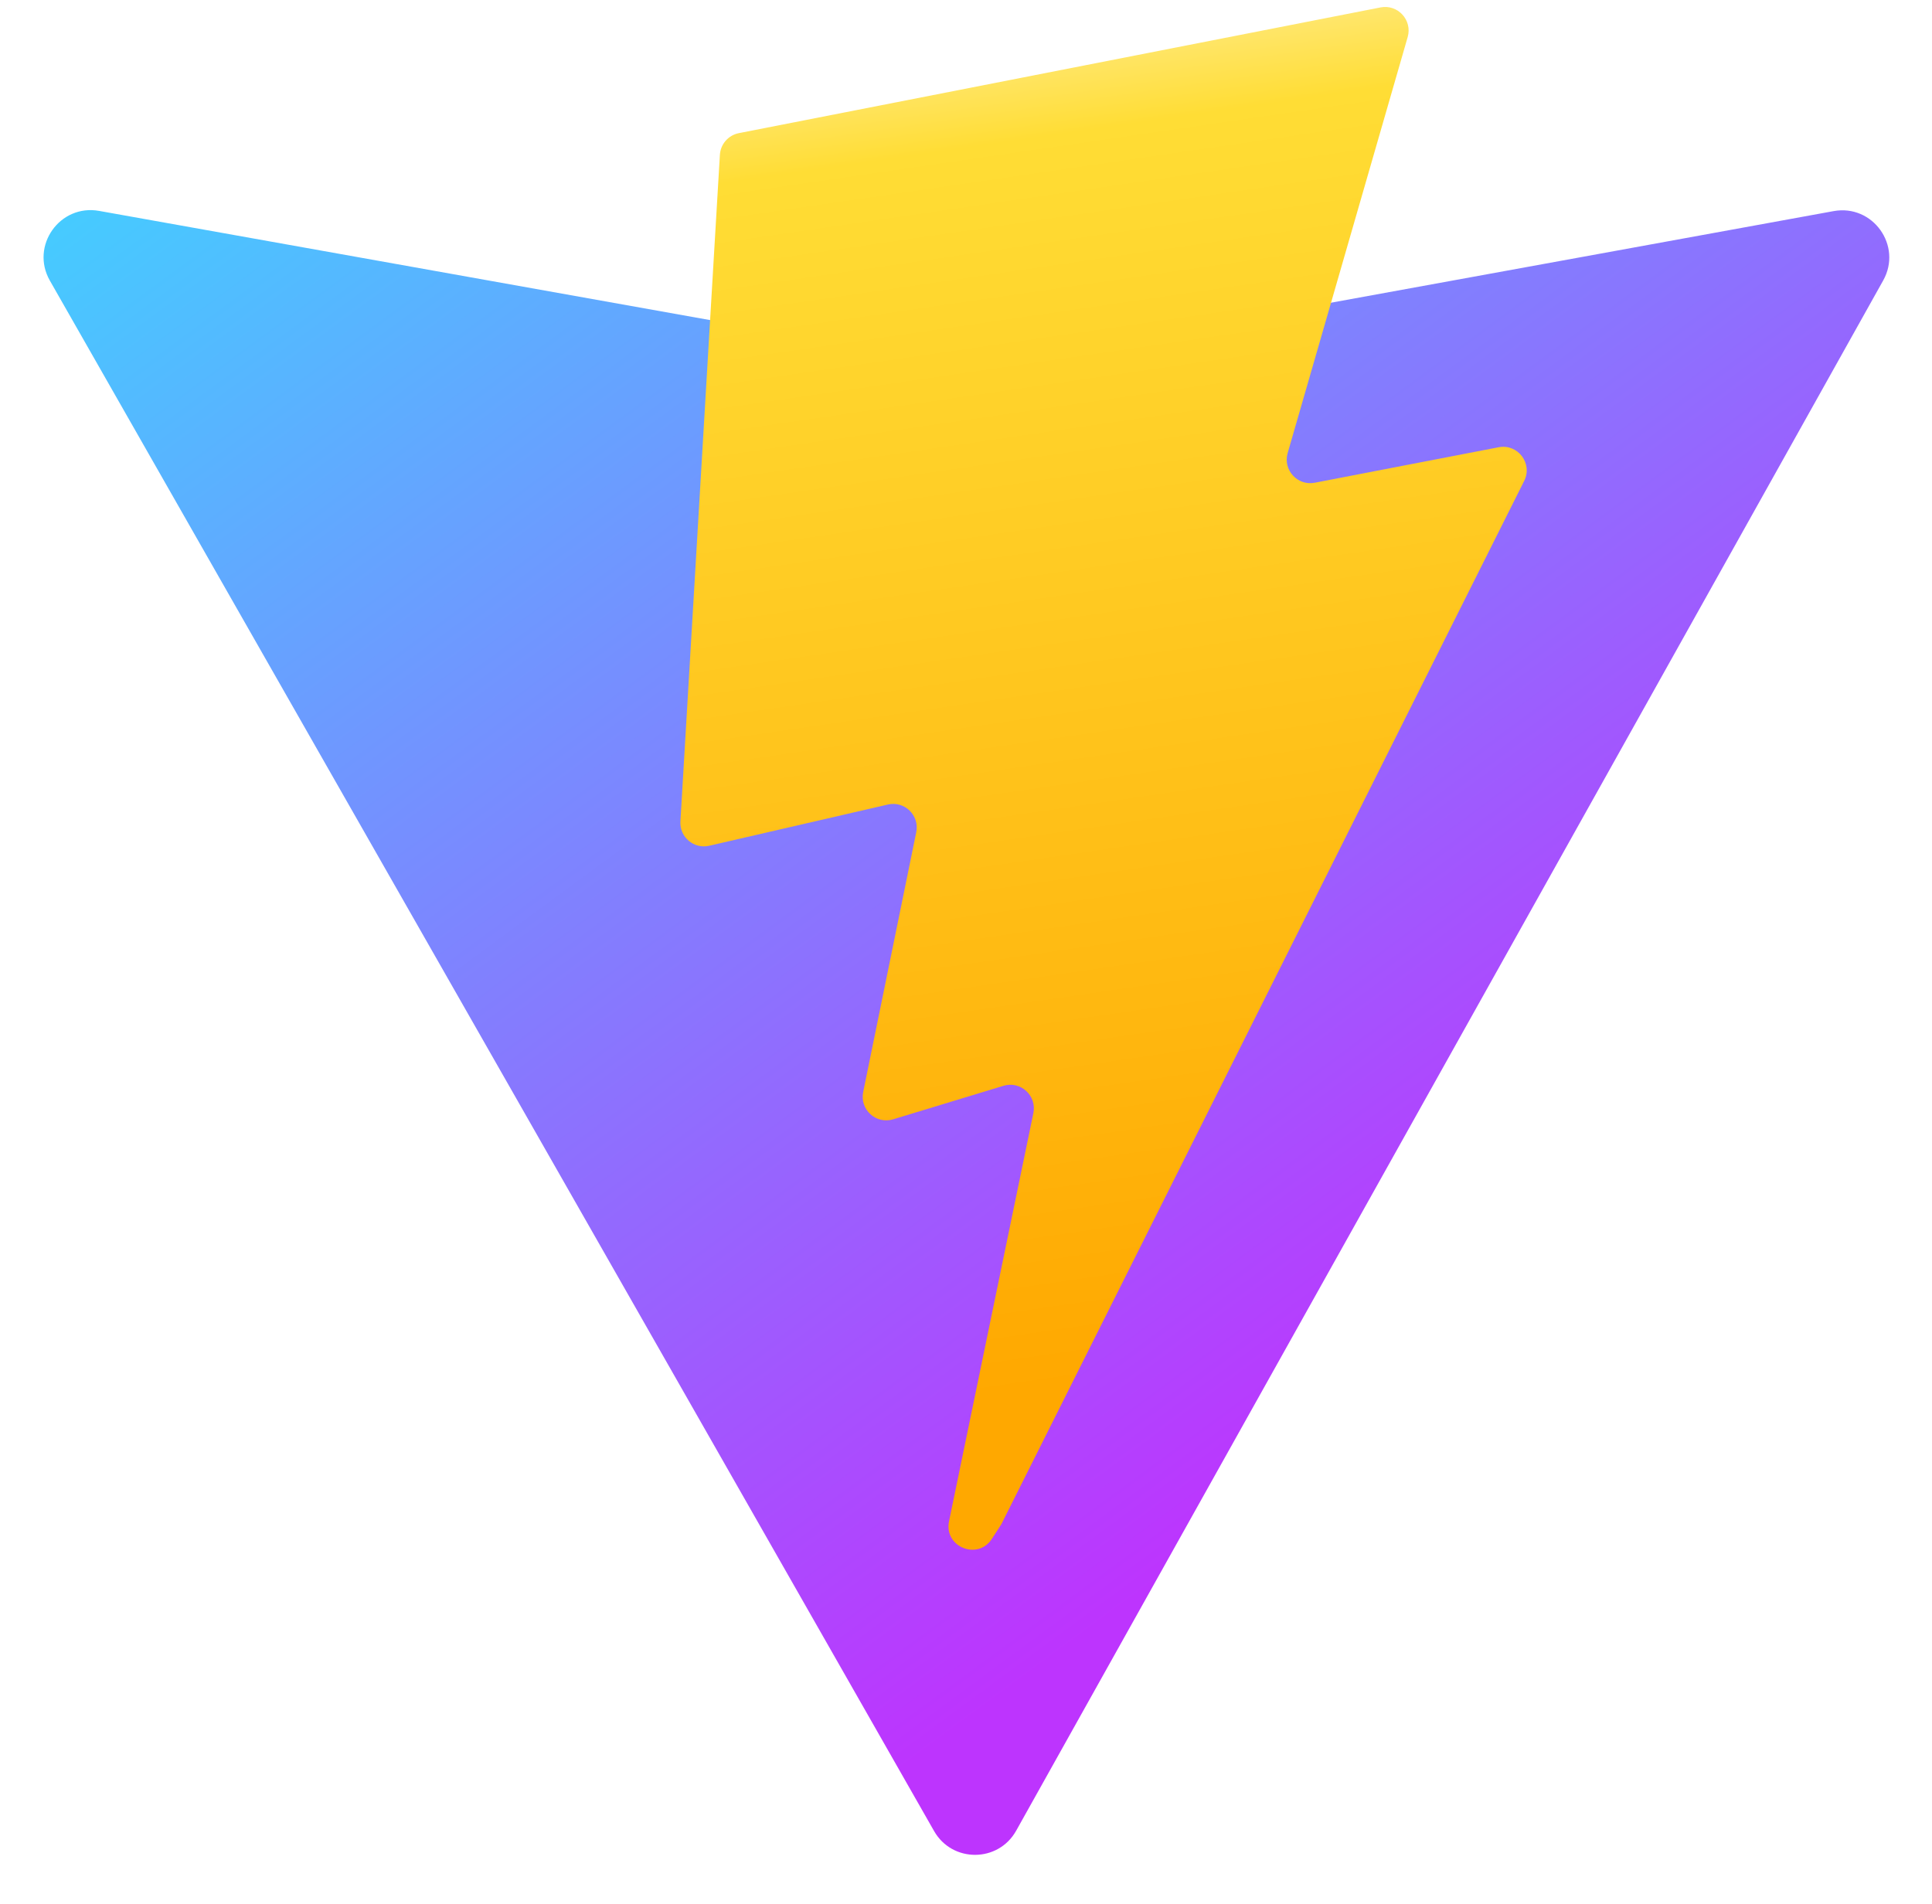
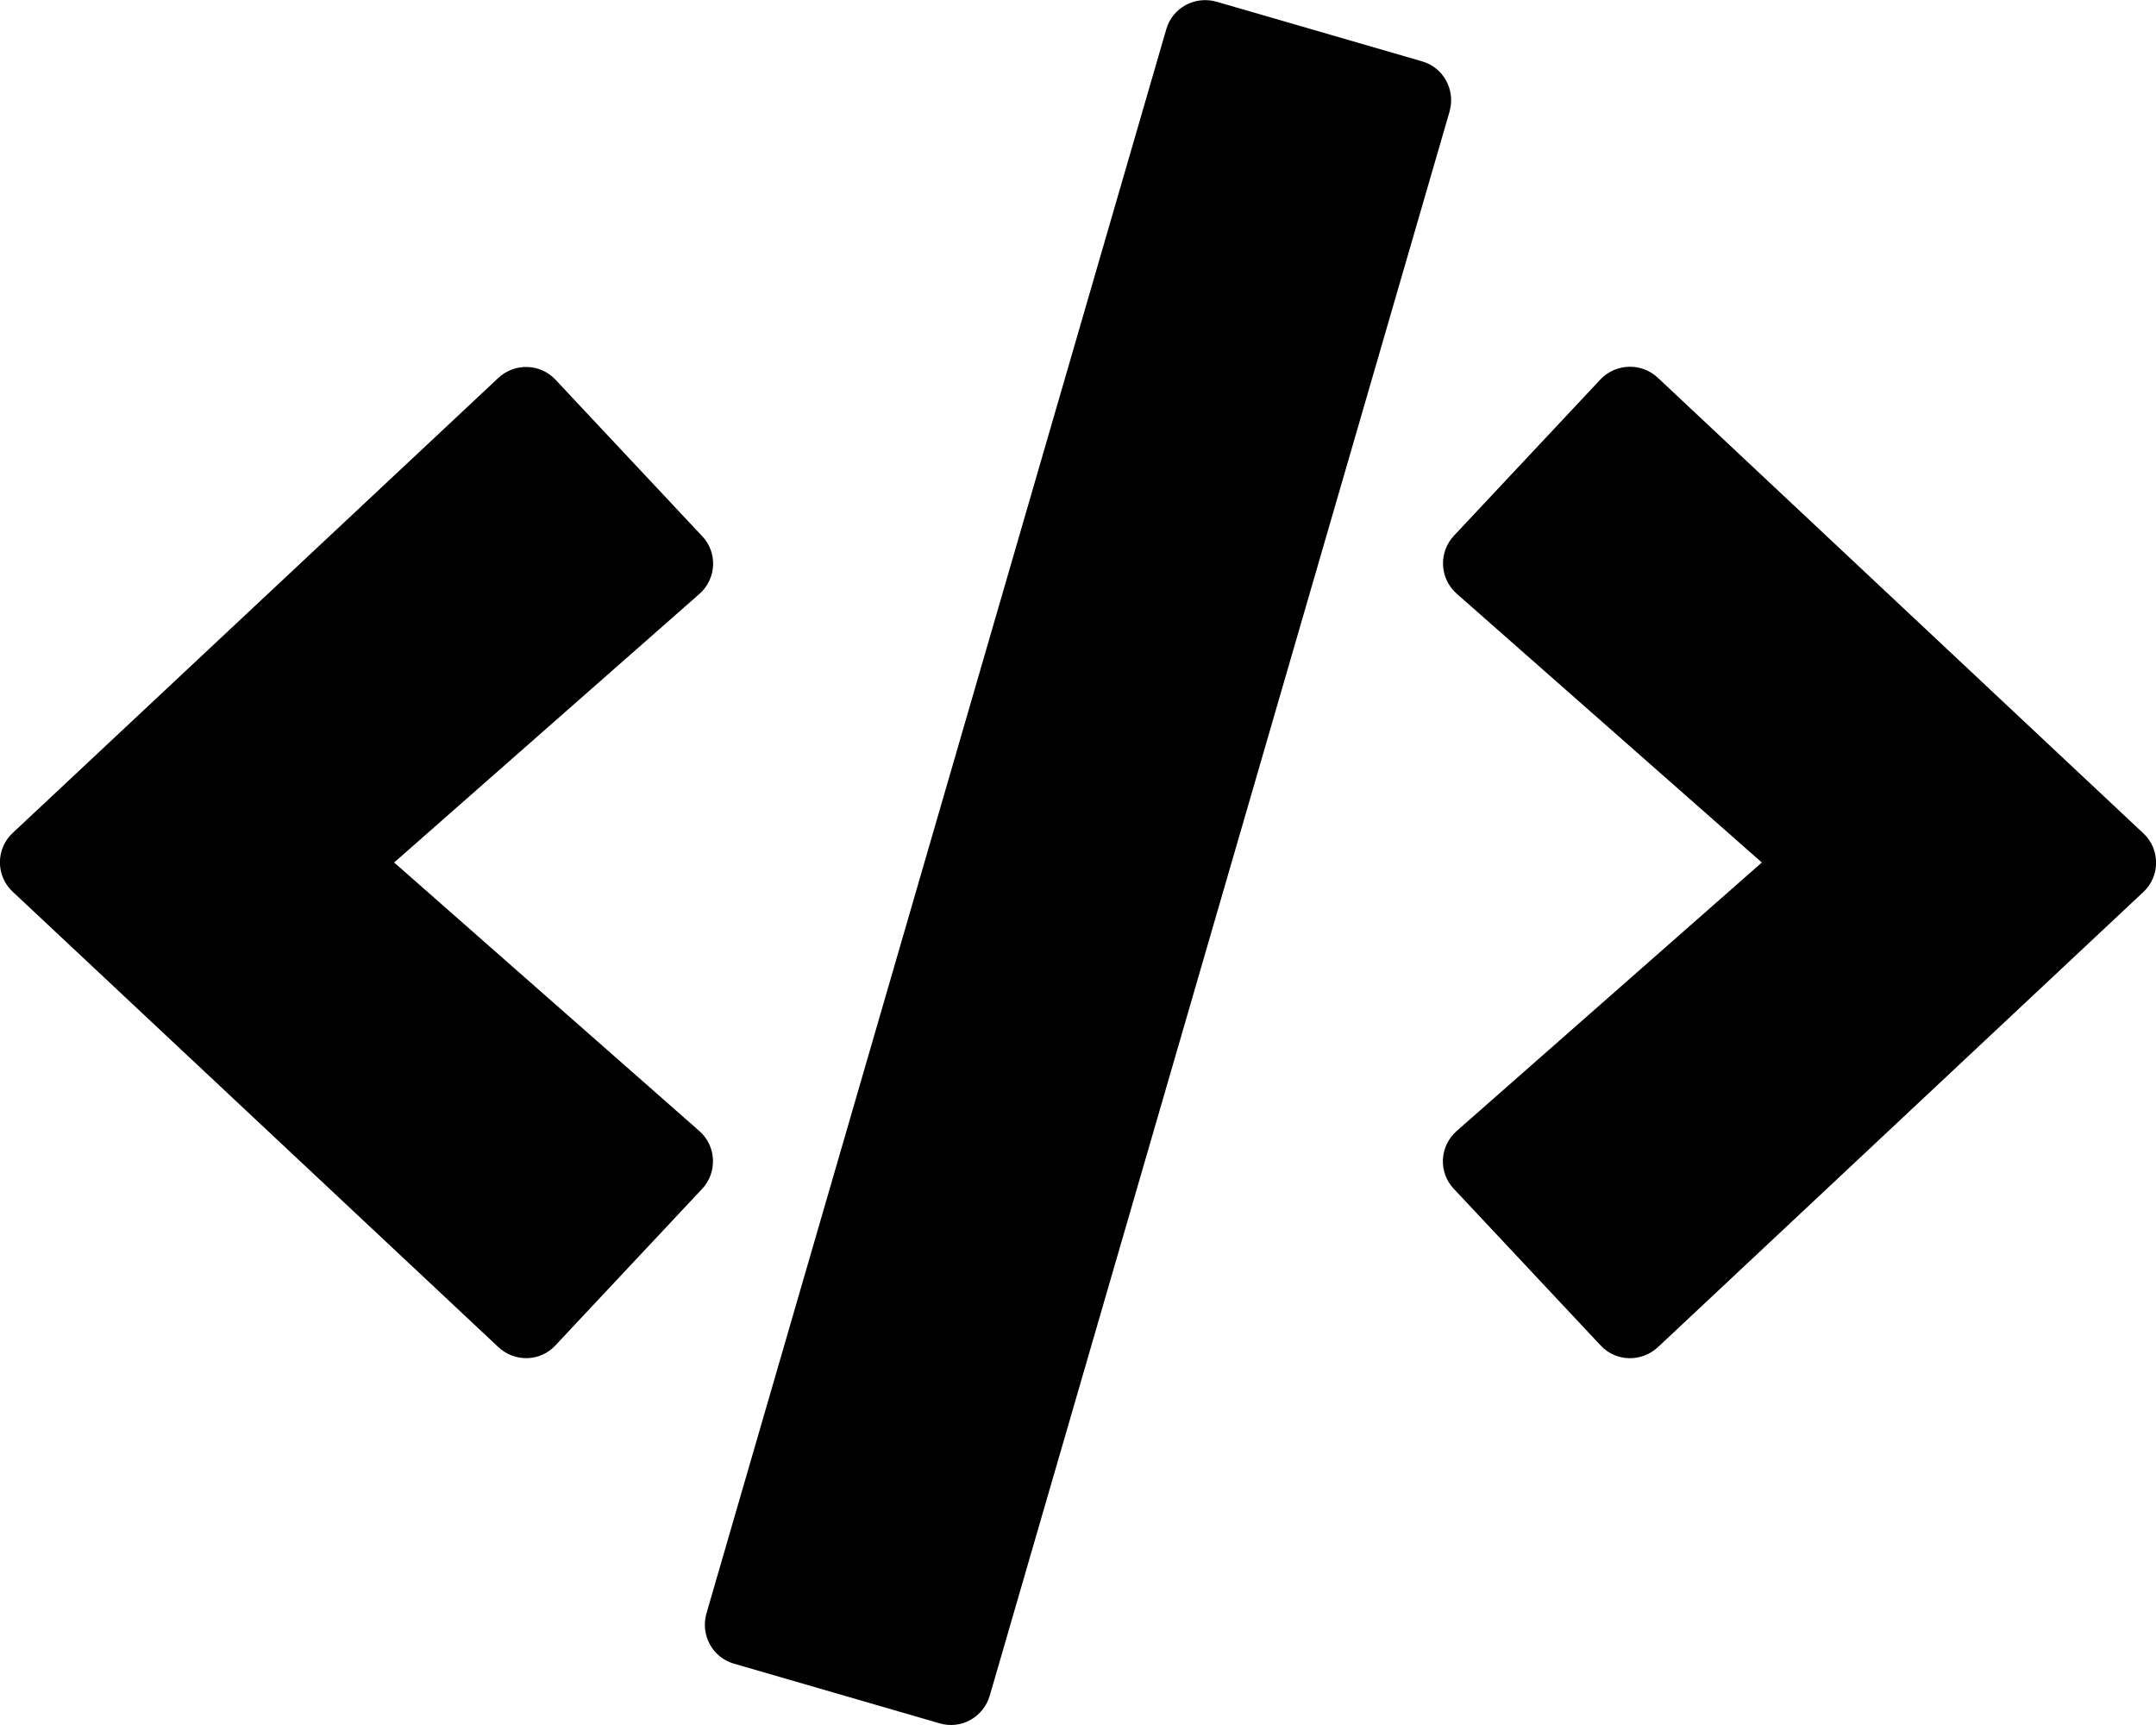
- <svg xmlns="http://www.w3.org/2000/svg" width="410" height="404" viewBox="0 0 410 404" fill="none">
-   <path d="M399.641 59.525L215.643 388.545C211.844 395.338 202.084 395.378 198.228 388.618L10.582 59.556C6.381 52.19 12.68 43.267 21.028 44.759L205.223 77.682C206.398 77.892 207.601 77.89 208.776 77.676L389.119 44.806C397.439 43.289 403.768 52.143 399.641 59.525Z" fill="url(#paint0_linear)" />
-   <path d="M292.965 1.574L156.801 28.255C154.563 28.694 152.906 30.59 152.771 32.866L144.395 174.33C144.198 177.662 147.258 180.248 150.51 179.498L188.42 170.749C191.967 169.931 195.172 173.055 194.443 176.622L183.18 231.775C182.422 235.487 185.907 238.661 189.532 237.56L212.947 230.446C216.577 229.344 220.065 232.527 219.297 236.242L201.398 322.875C200.278 328.294 207.486 331.249 210.492 326.603L212.5 323.5L323.454 102.072C325.312 98.365 322.108 94.137 318.036 94.923L279.014 102.454C275.347 103.161 272.227 99.746 273.262 96.158L298.731 7.867C299.767 4.273 296.636 0.855 292.965 1.574Z" fill="url(#paint1_linear)" />
-   <defs>
-     <linearGradient id="paint0_linear" x1="6" y1="33" x2="235" y2="344" gradientUnits="userSpaceOnUse">
-       <stop stop-color="#41D1FF" />
-       <stop offset="1" stop-color="#BD34FE" />
-     </linearGradient>
-     <linearGradient id="paint1_linear" x1="194.651" y1="8.818" x2="236.076" y2="292.989" gradientUnits="userSpaceOnUse">
-       <stop stop-color="#FFEA83" />
-       <stop offset="0.083" stop-color="#FFDD35" />
-       <stop offset="1" stop-color="#FFA800" />
-     </linearGradient>
-   </defs>
+ <svg xmlns="http://www.w3.org/2000/svg" aria-hidden="true" focusable="false" data-prefix="fas" data-icon="code" class="svg-inline--fa fa-code fa-w-20" role="img" viewBox="0 0 640 512">
+   <path fill="currentColor" d="M278.9 511.5l-61-17.7c-6.4-1.8-10-8.5-8.2-14.9L346.2 8.7c1.8-6.4 8.5-10 14.9-8.2l61 17.7c6.4 1.8 10 8.5 8.2 14.9L293.8 503.3c-1.9 6.4-8.5 10.1-14.9 8.2zm-114-112.2l43.5-46.4c4.6-4.9 4.3-12.7-.8-17.2L117 256l90.6-79.7c5.1-4.5 5.5-12.3.8-17.2l-43.5-46.4c-4.5-4.8-12.1-5.1-17-.5L3.8 247.2c-5.1 4.7-5.1 12.8 0 17.5l144.1 135.1c4.9 4.6 12.5 4.4 17-.5zm327.2.6l144.1-135.1c5.1-4.7 5.1-12.8 0-17.5L492.1 112.1c-4.8-4.5-12.4-4.3-17 .5L431.6 159c-4.6 4.9-4.3 12.7.8 17.2L523 256l-90.6 79.7c-5.1 4.5-5.5 12.3-.8 17.2l43.5 46.4c4.5 4.9 12.1 5.1 17 .6z" />
</svg>
